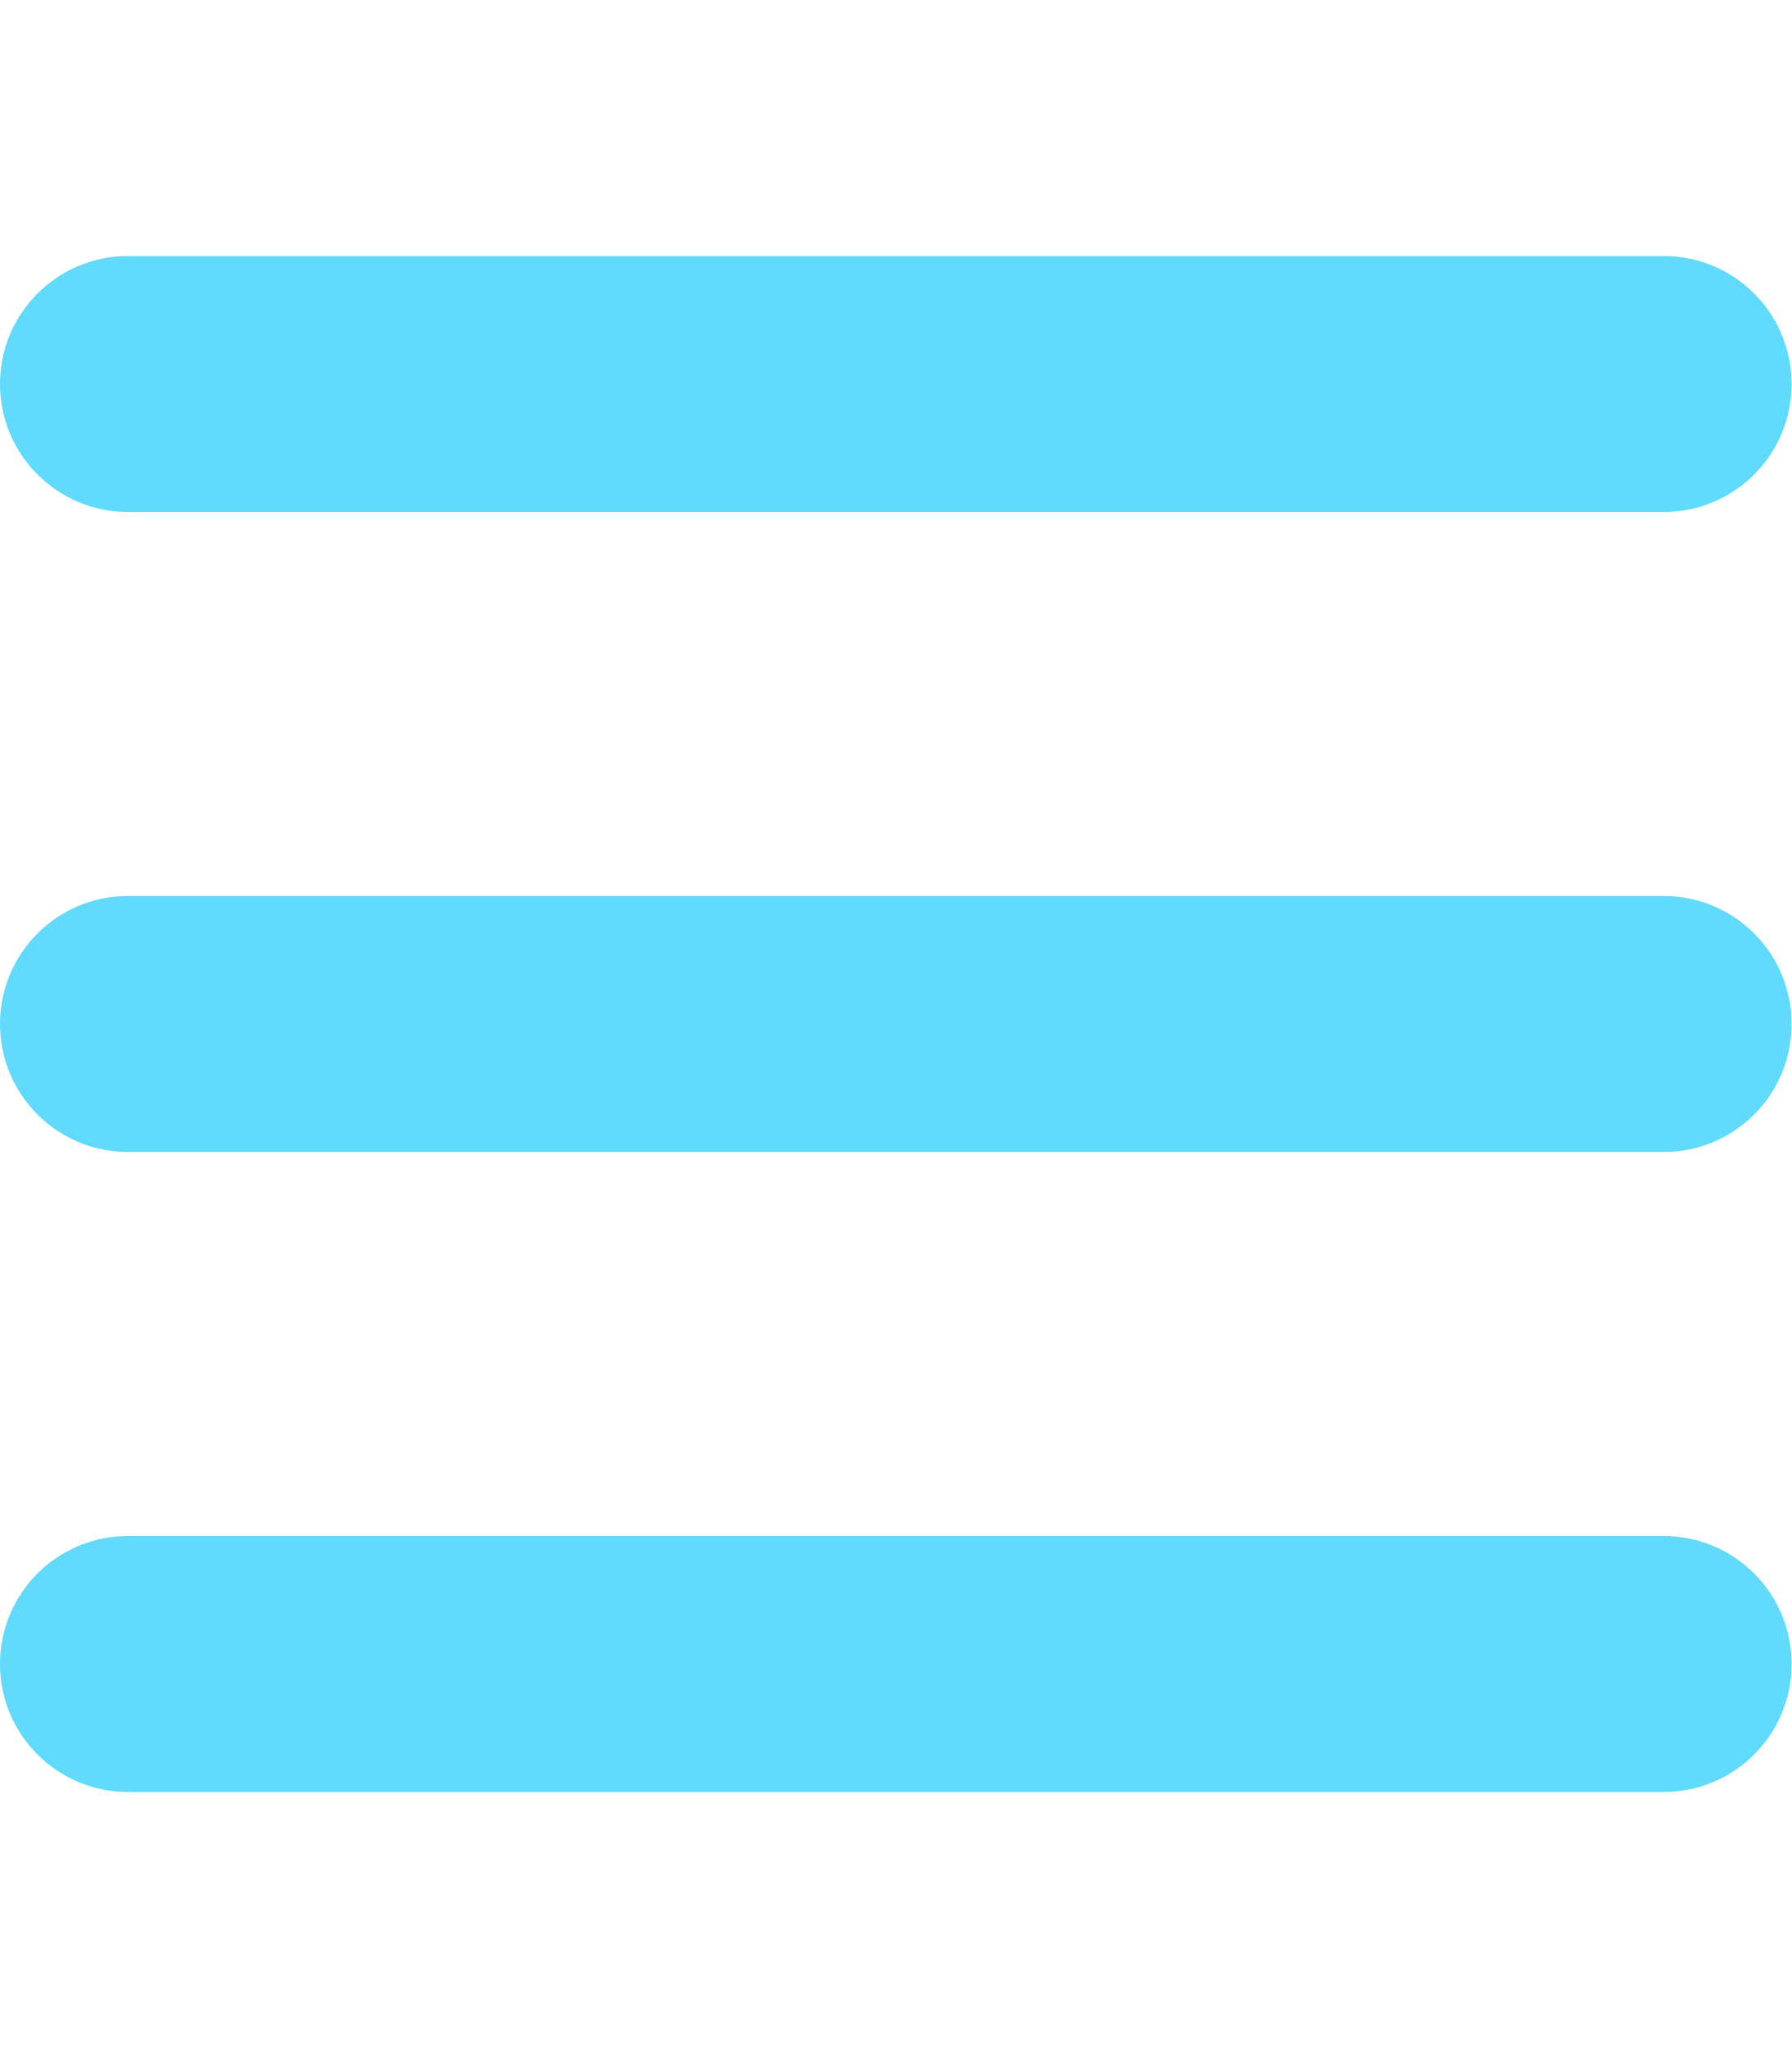
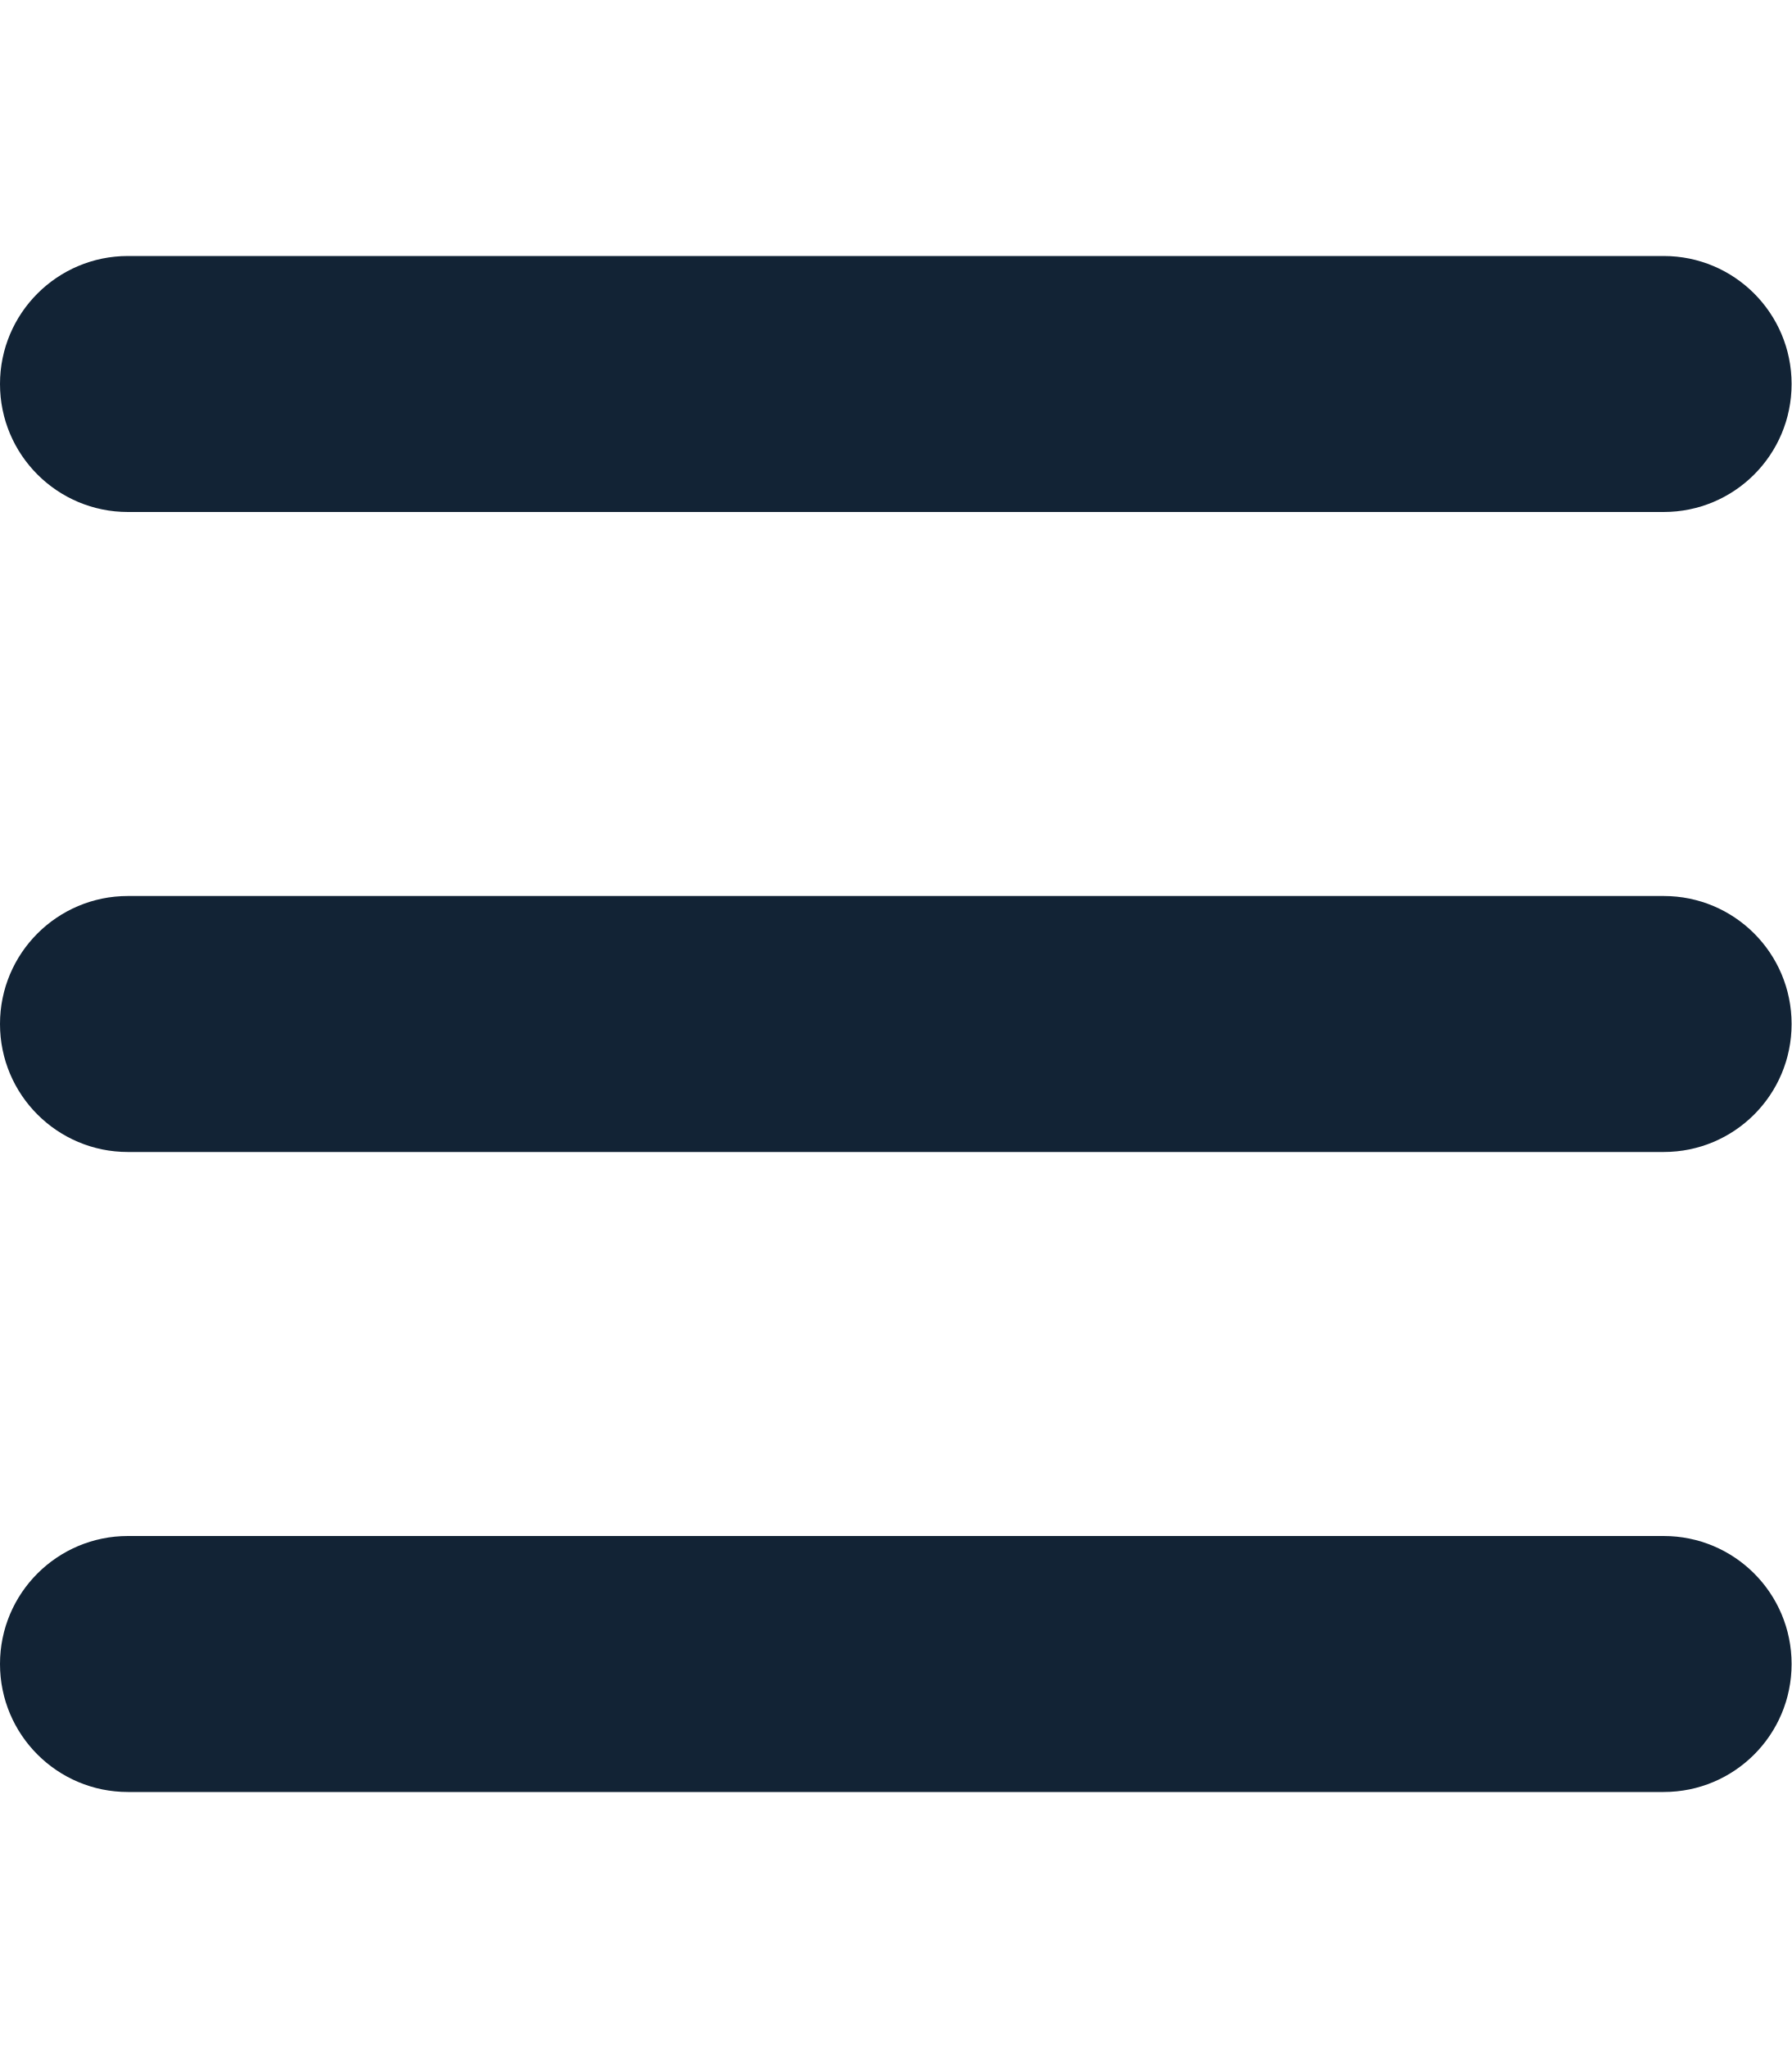
<svg xmlns="http://www.w3.org/2000/svg" aria-hidden="true" focusable="false" data-prefix="fas" data-icon="bars" class="svg-inline--fa fa-bars" role="img" viewBox="0 0 448 512">
-   <path fill="#61dafb" d="M0 96C0 78.33 14.33 64 32 64H416C433.7 64 448 78.33 448 96C448 113.7 433.7 128 416 128H32C14.33 128 0 113.7 0 96zM0 256C0 238.3 14.33 224 32 224H416C433.7 224 448 238.3 448 256C448 273.7 433.7 288 416 288H32C14.33 288 0 273.7 0 256zM416 448H32C14.33 448 0 433.7 0 416C0 398.3 14.33 384 32 384H416C433.7 384 448 398.3 448 416C448 433.7 433.7 448 416 448z">
+   <path fill="#122335" d="M0 96C0 78.33 14.33 64 32 64H416C433.7 64 448 78.33 448 96C448 113.7 433.7 128 416 128H32C14.33 128 0 113.7 0 96zM0 256C0 238.3 14.33 224 32 224H416C433.7 224 448 238.3 448 256C448 273.7 433.7 288 416 288H32C14.33 288 0 273.7 0 256zM416 448H32C14.33 448 0 433.7 0 416C0 398.3 14.33 384 32 384H416C433.7 384 448 398.3 448 416C448 433.7 433.7 448 416 448z">
	</path>
</svg>
